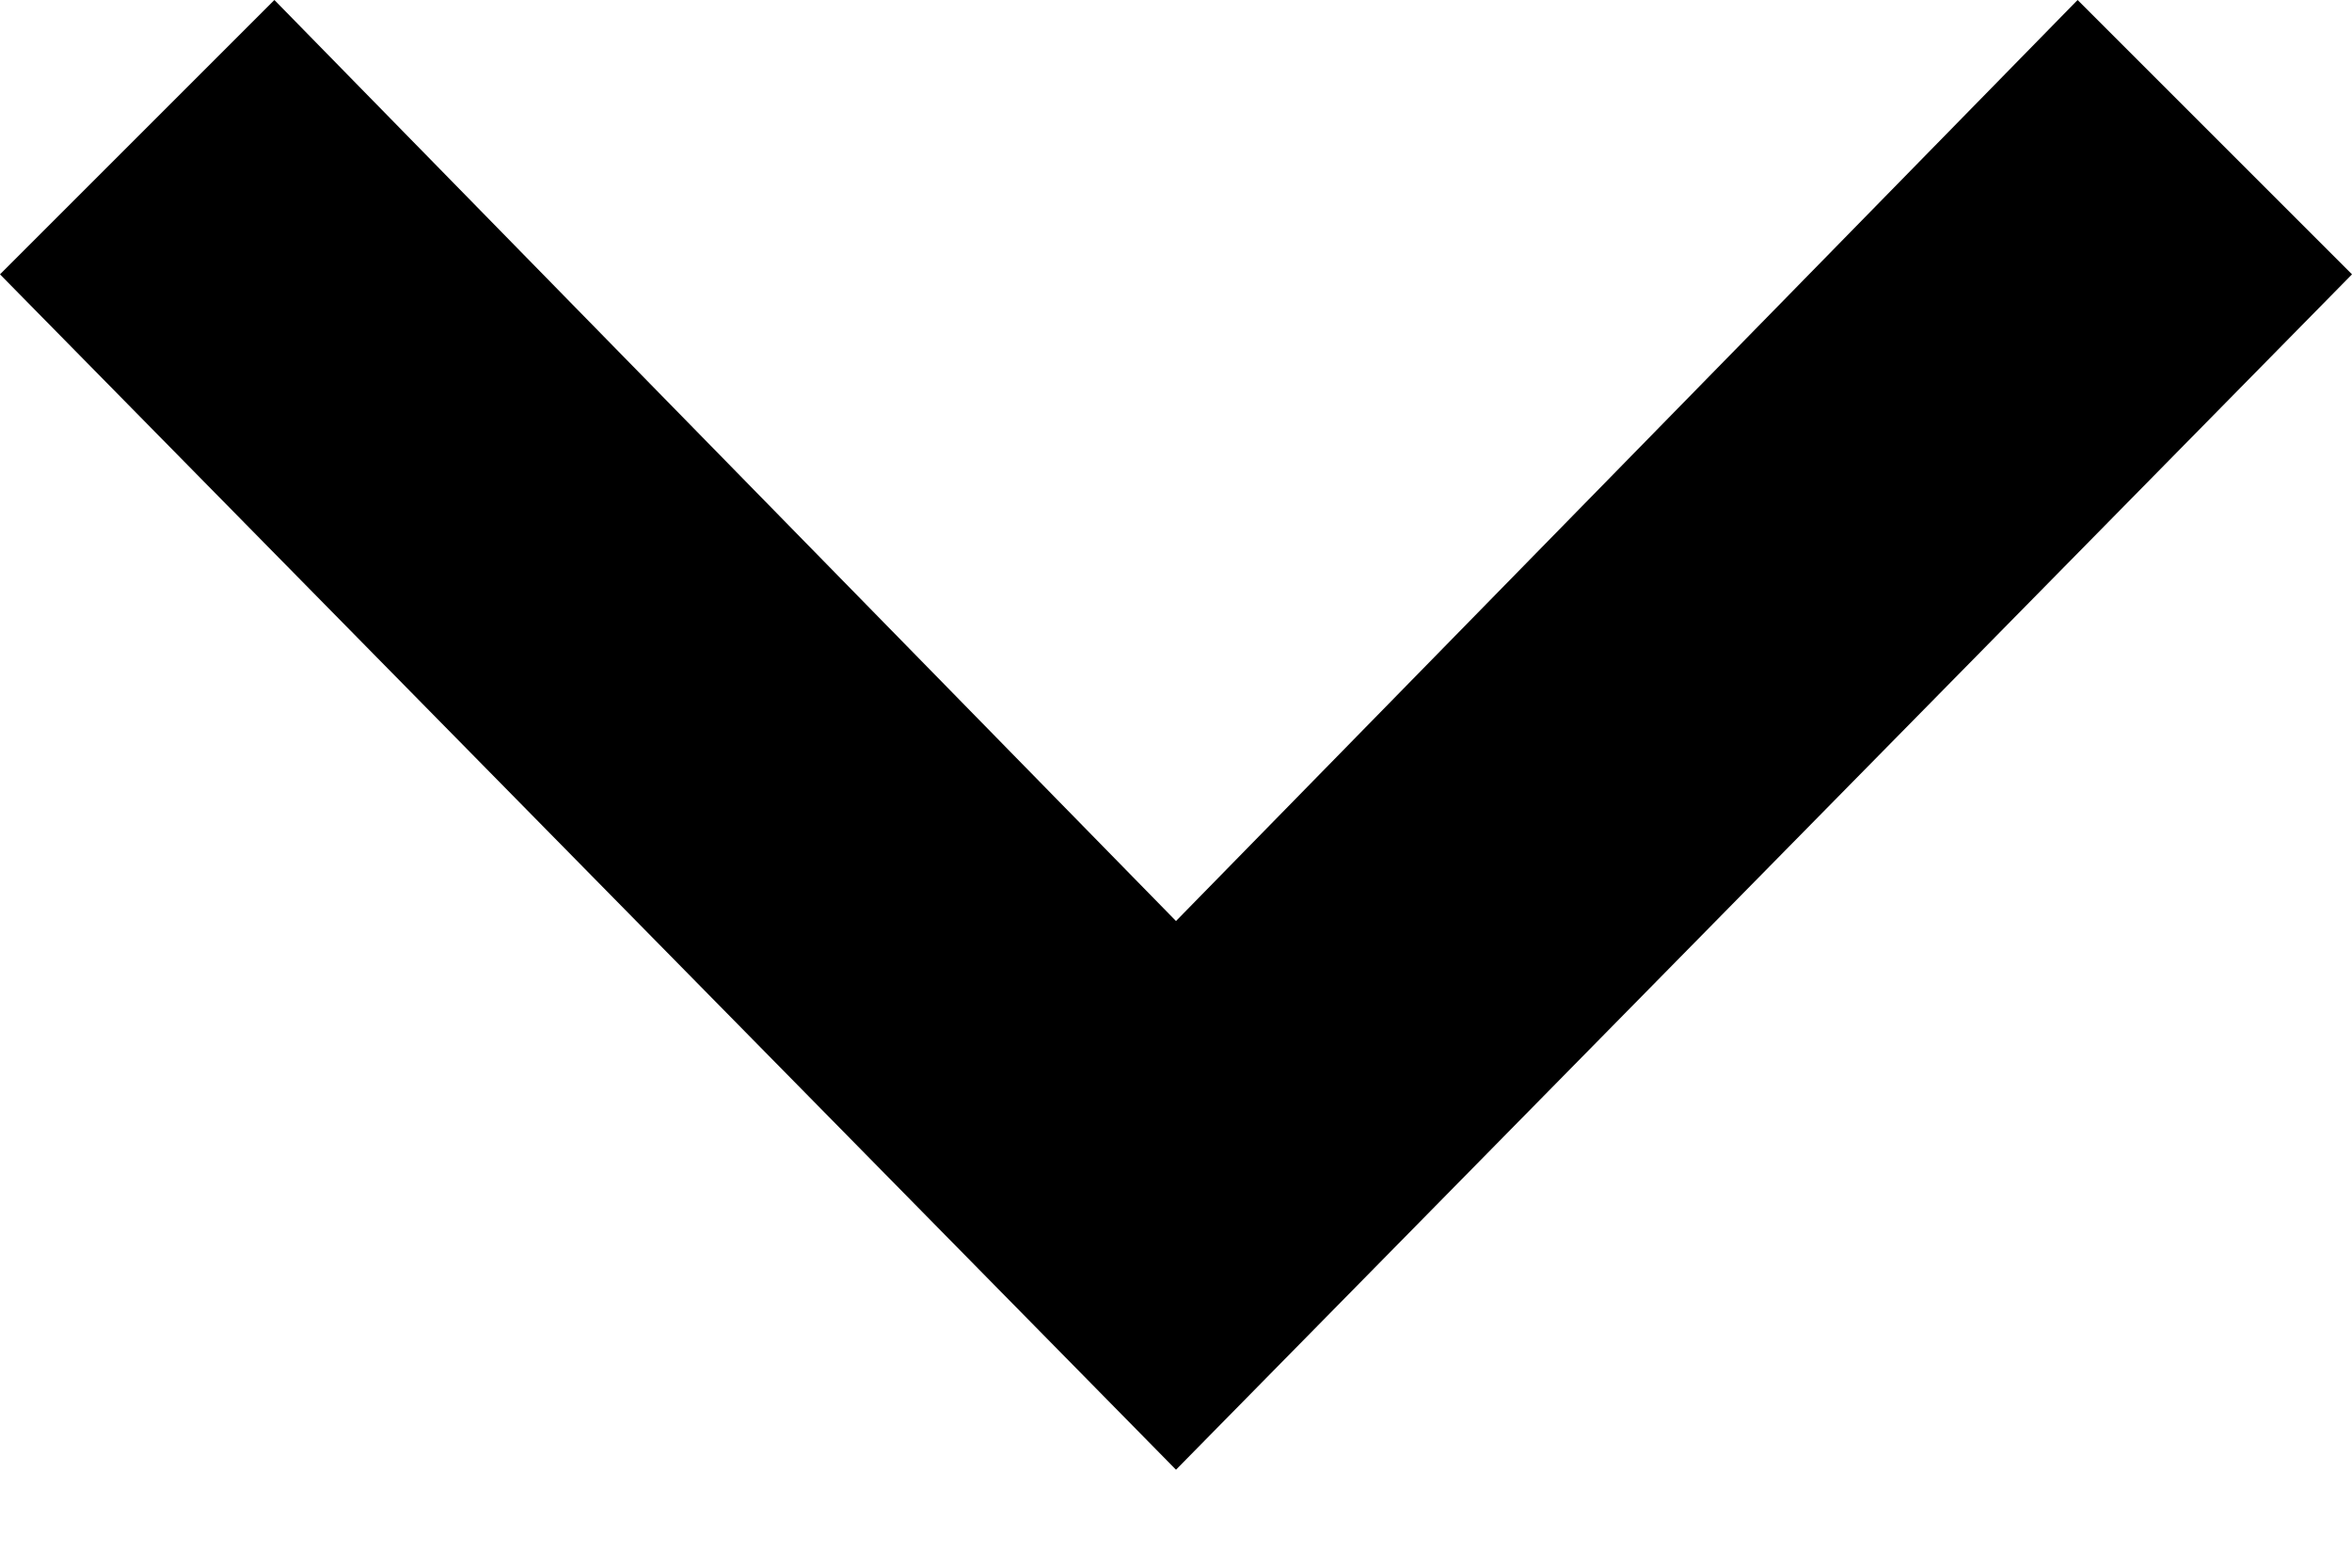
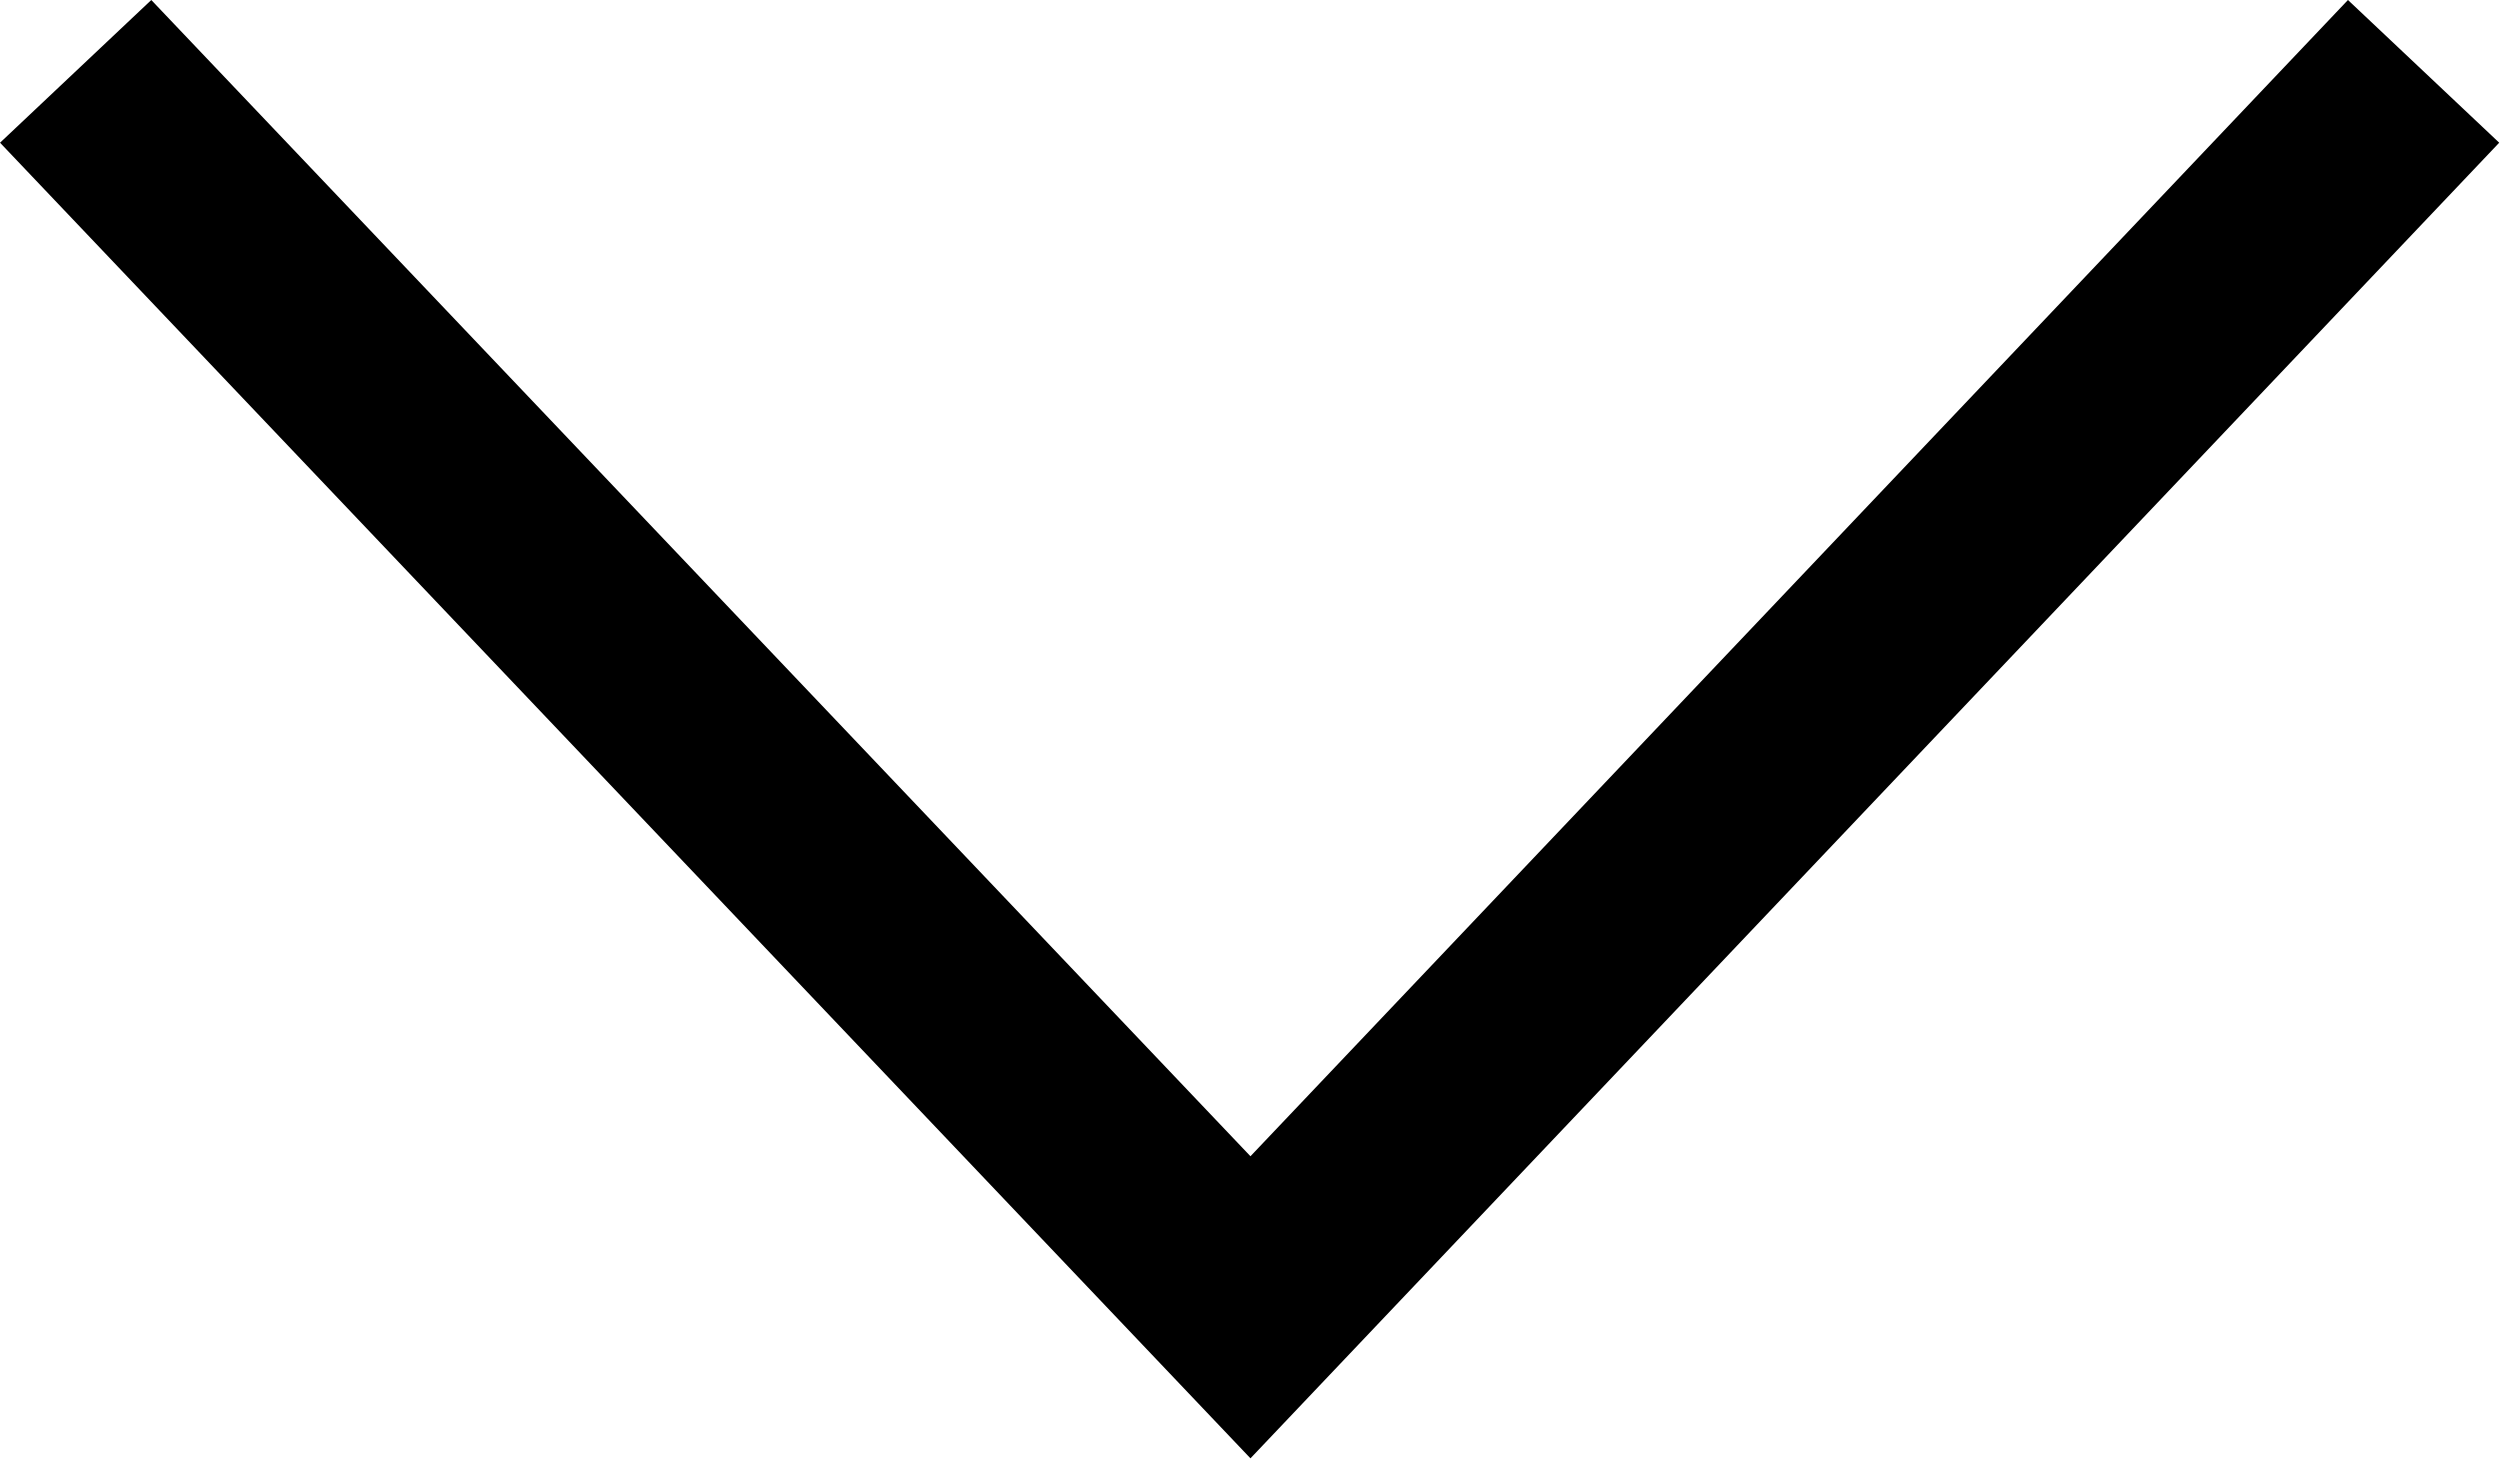
- <svg xmlns="http://www.w3.org/2000/svg" width="12px" height="8px" viewBox="0 0 12 8" version="1.1" fill-rule="evenodd">
-   <polygon id="SVGID_1_" stroke="none" fill="#000000" points="10.6 0 6 4.7 1.4 0 0 1.4 6 7.5 12 1.4" />
+ <svg xmlns="http://www.w3.org/2000/svg" width="12px" height="7px" viewBox="0 0 12 7" version="1.1">
+   <defs />
+   <g id="chevron--down" stroke="none" stroke-width="1" fill="none" fill-rule="evenodd">
+     <polygon id="chevron" fill="#000000" fill-rule="nonzero" transform="translate(5.998096, 3.5) rotate(180) translate(-5.998096, -3.5) " points="5.994 1.45 0.726 7 -5.79924997e-13 6.315 5.994 -2.74780199e-14 11.996 6.315 11.27 7" />
+   </g>
</svg>
